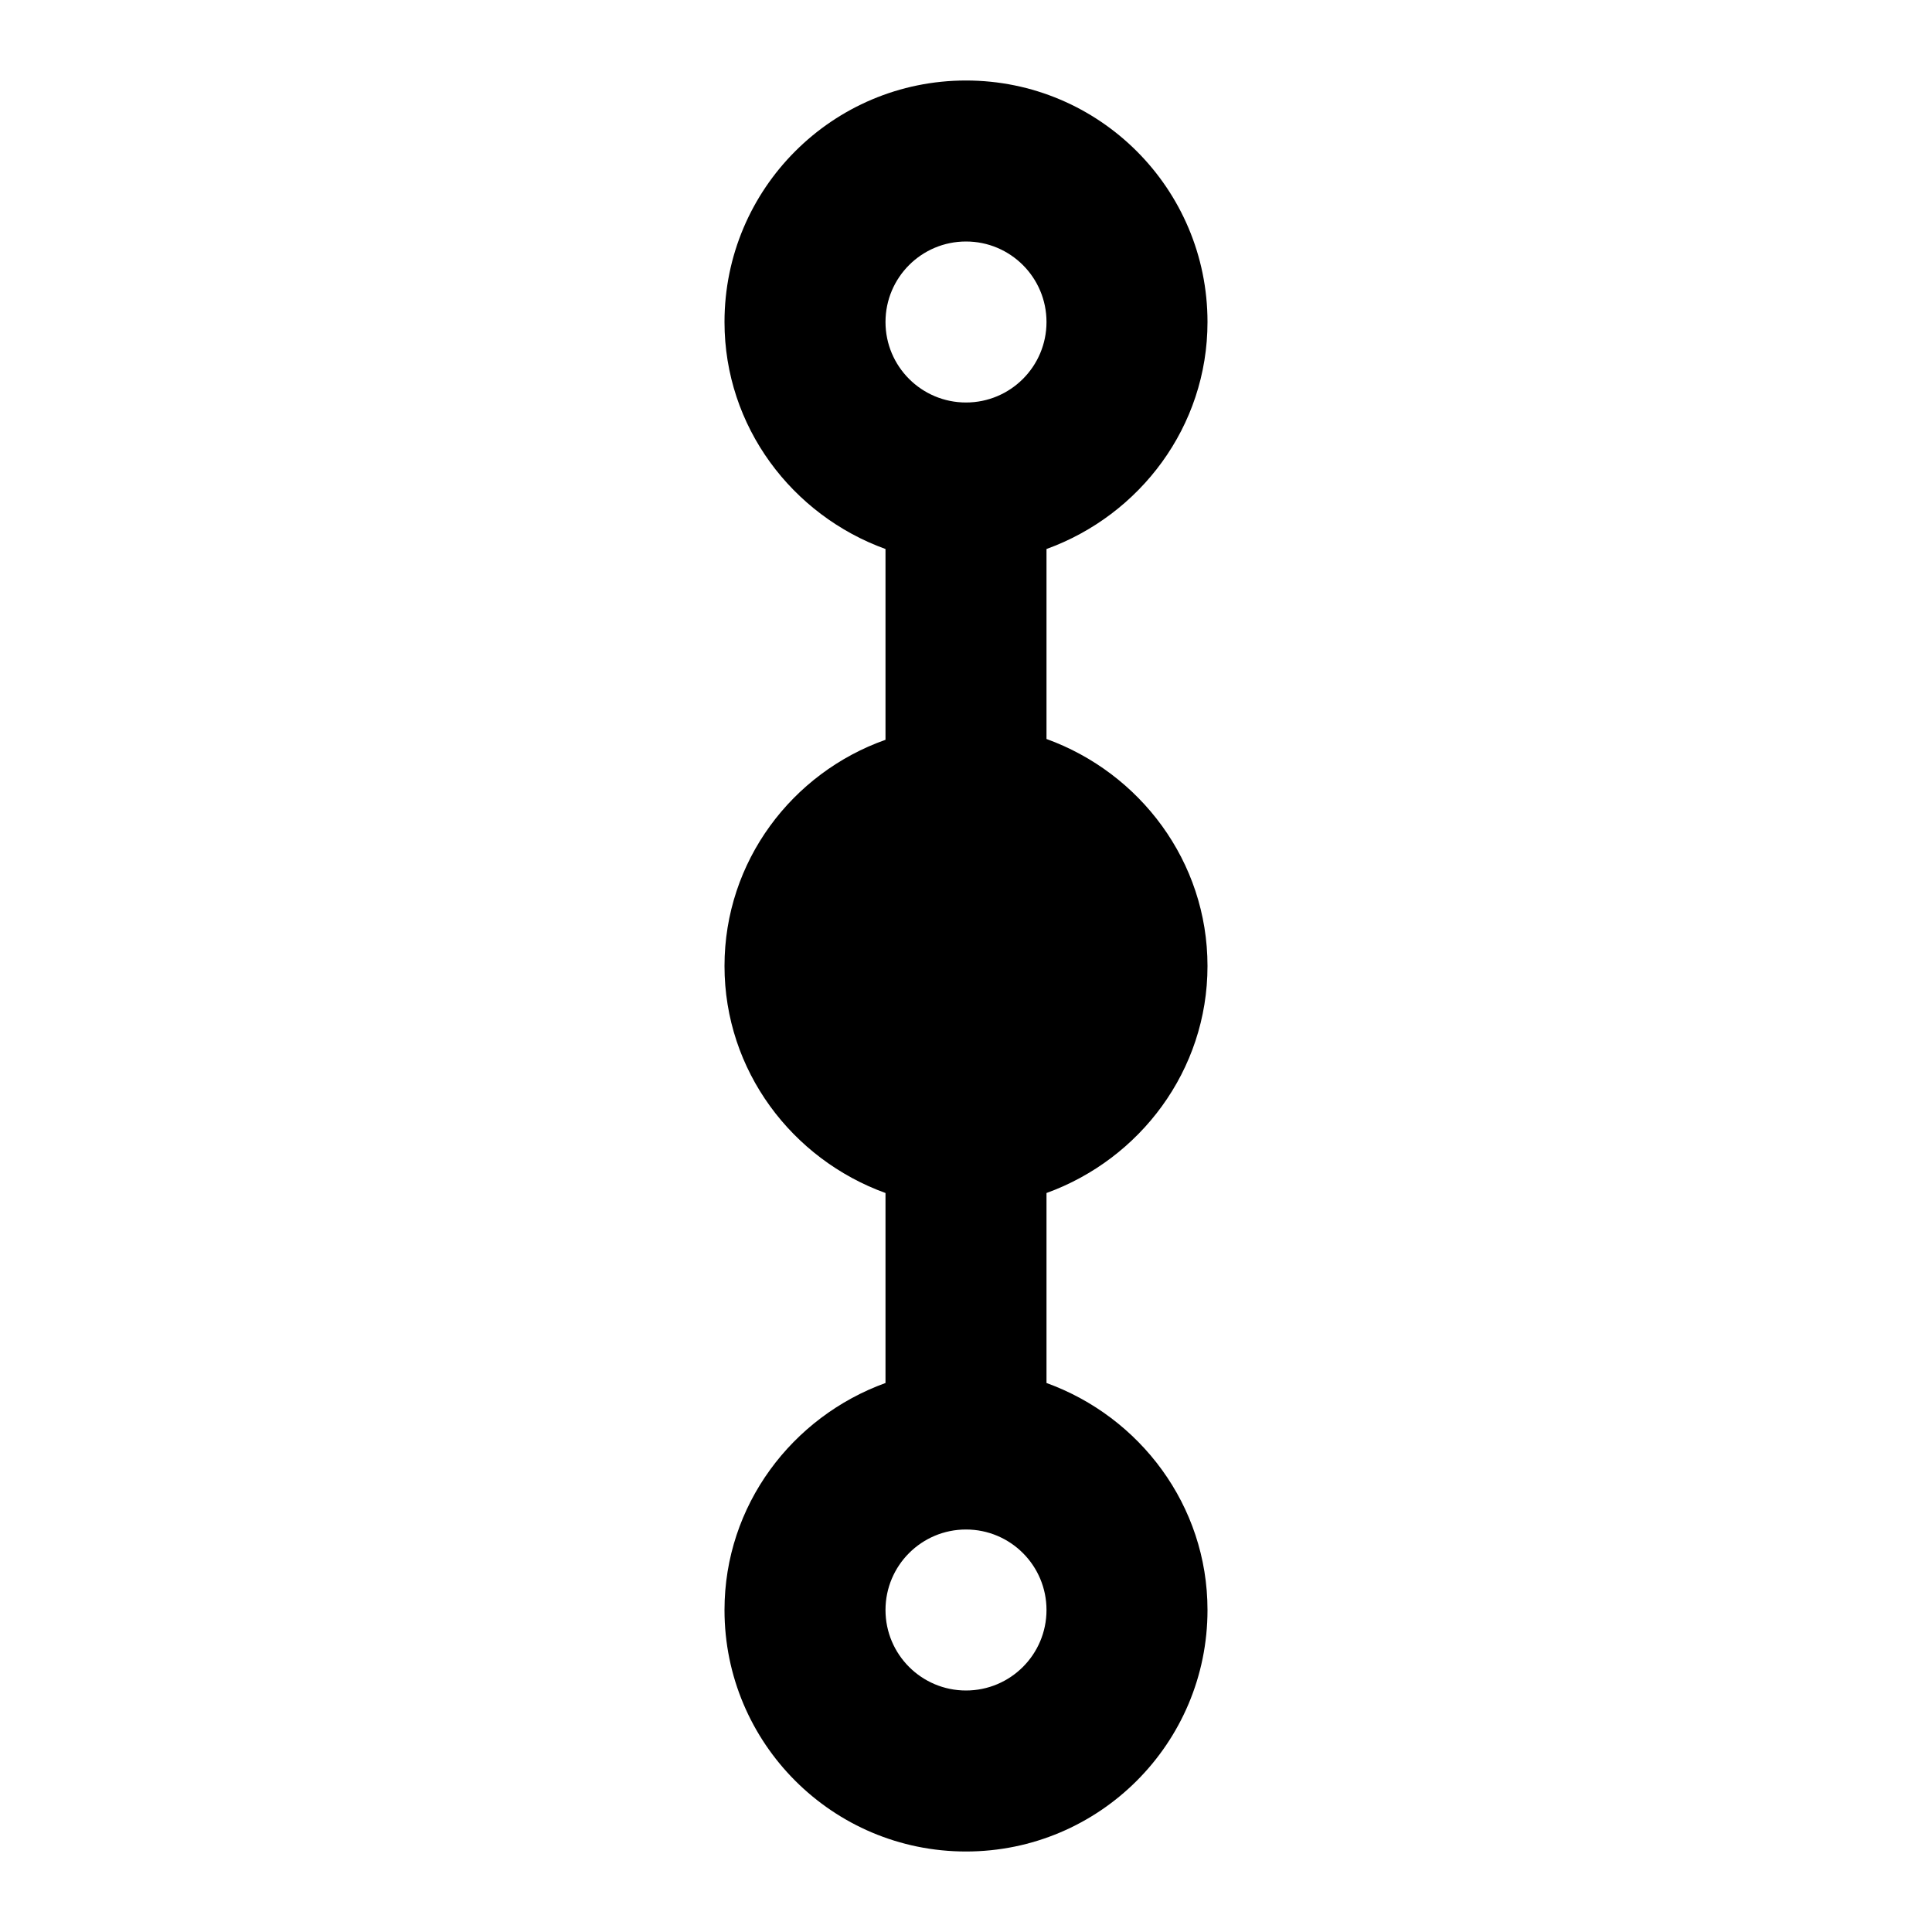
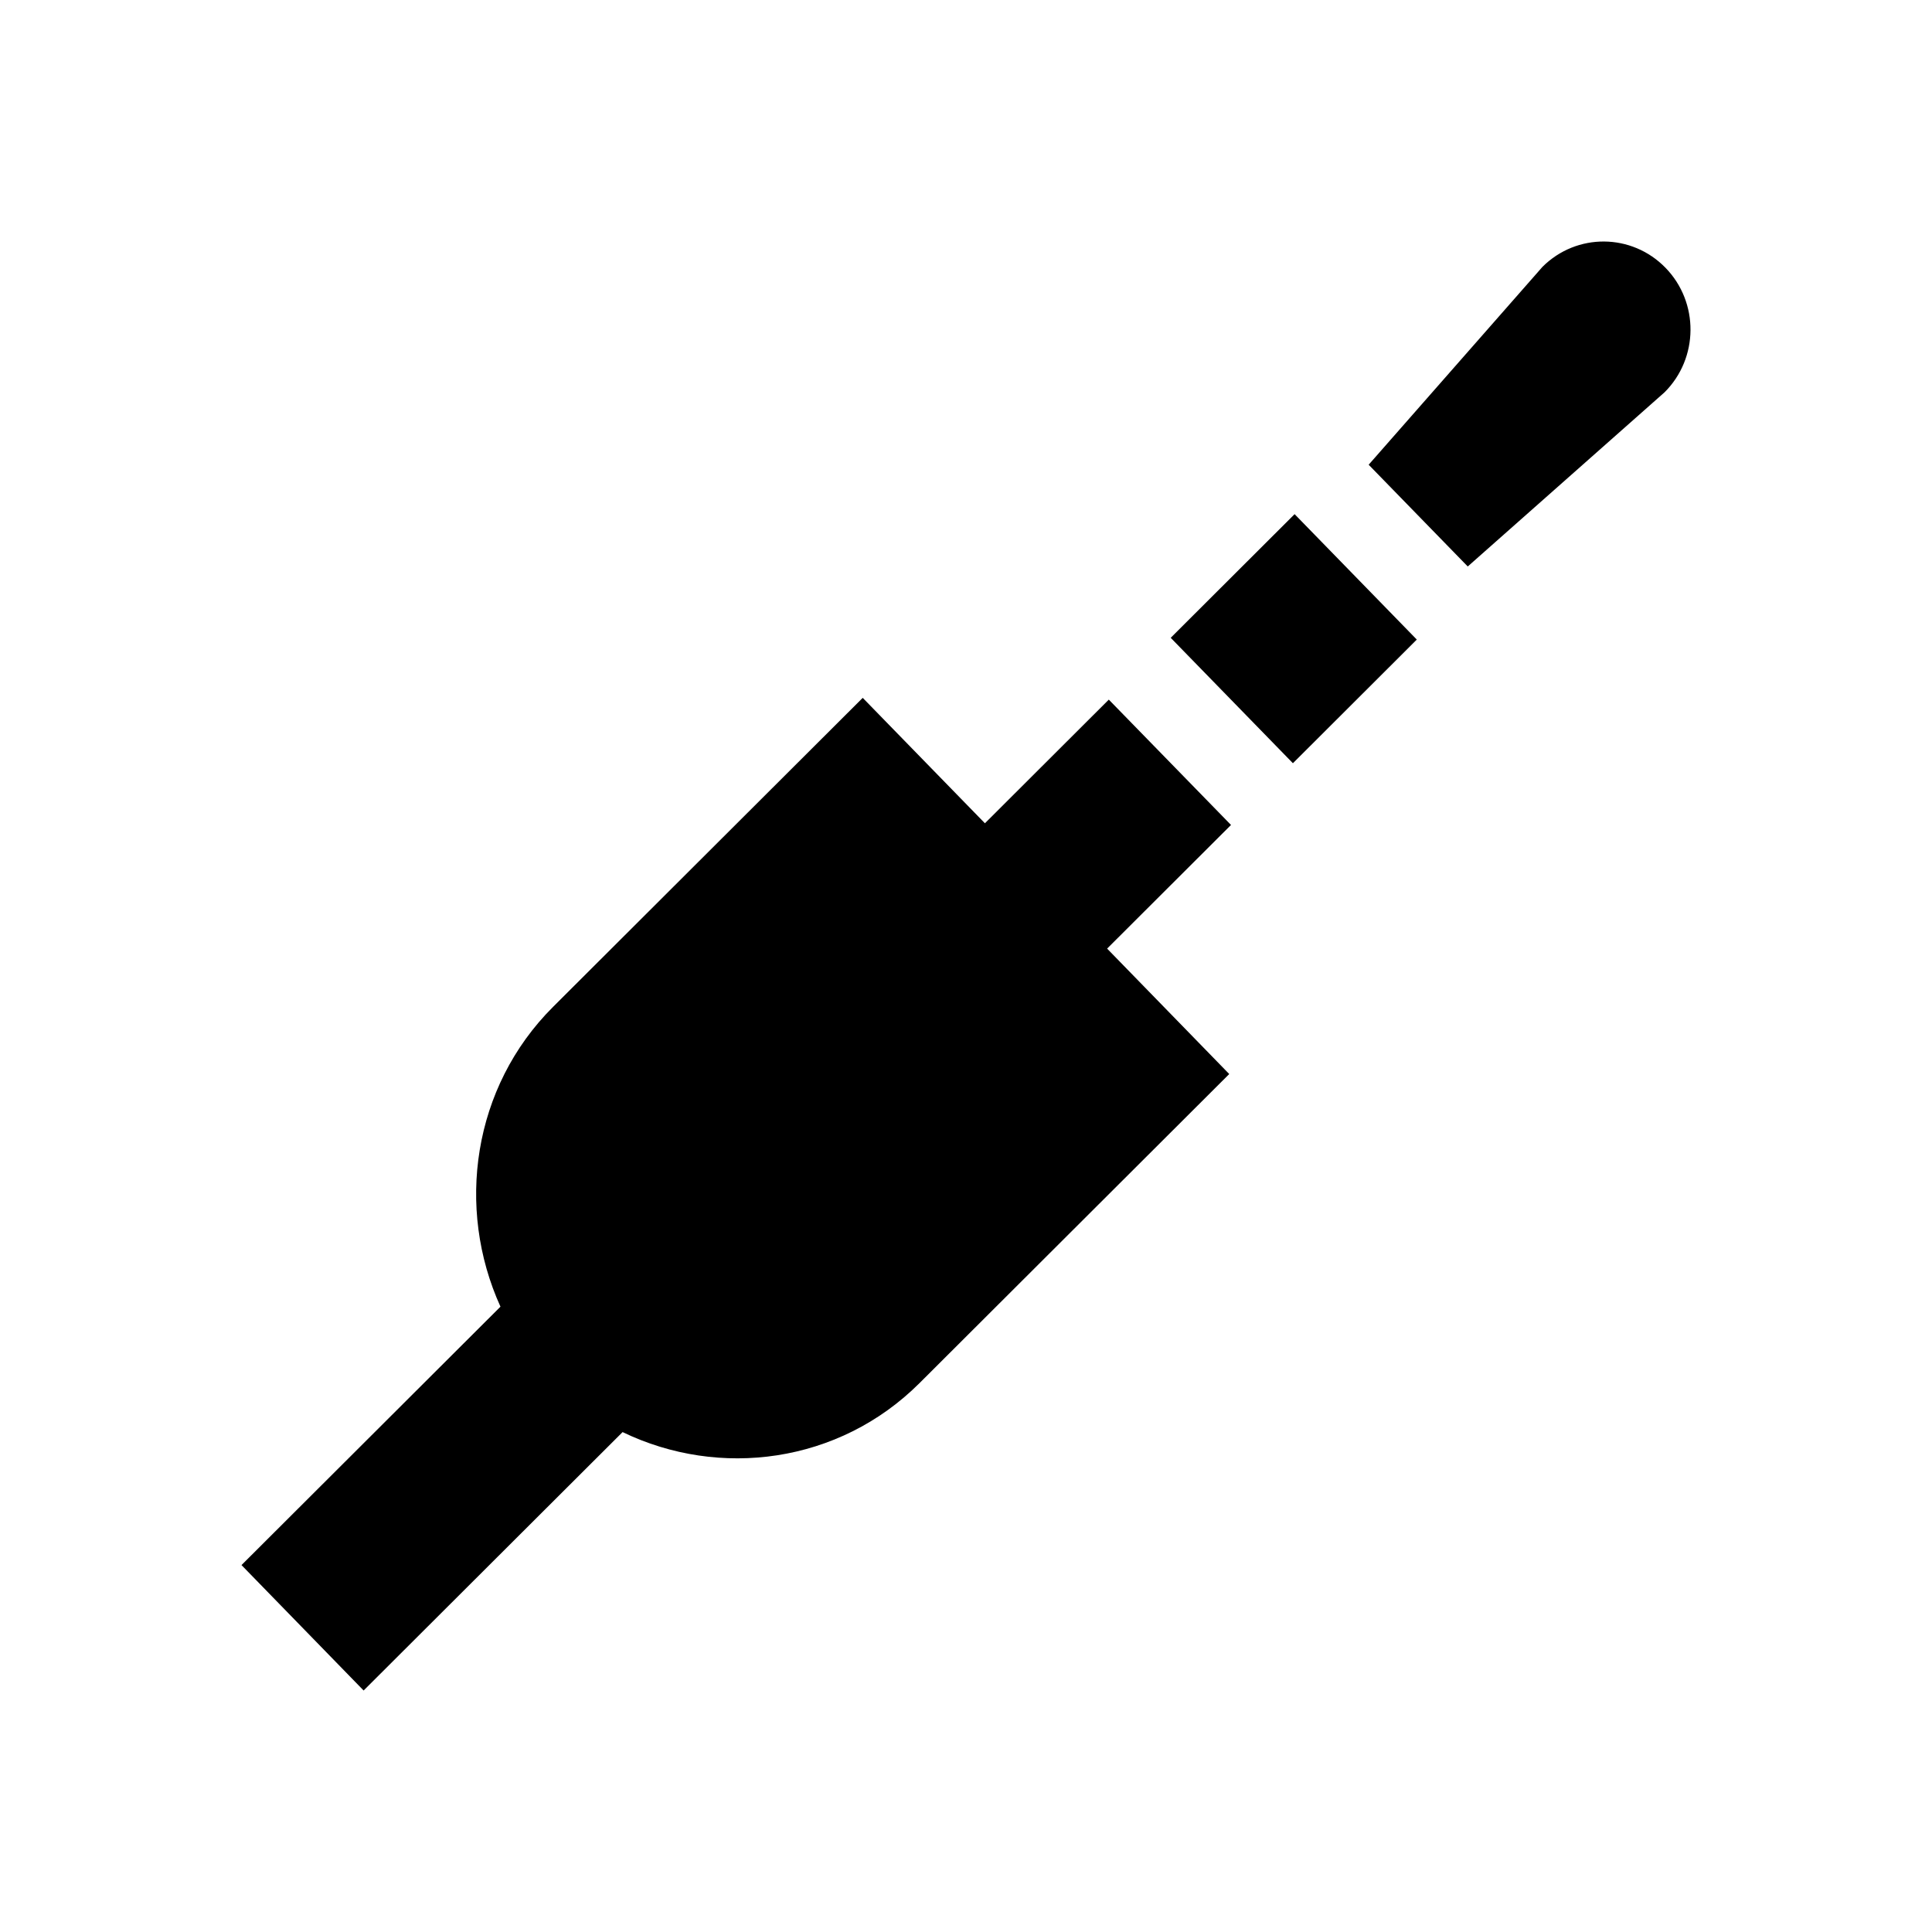
- <svg xmlns="http://www.w3.org/2000/svg" version="1.1" width="24" height="24" viewBox="0 0 24 24">
-   <path d="M15,12C15,10.7 14.16,9.6 13,9.18V6.82C14.16,6.4 15,5.3 15,4A3,3 0 0,0 12,1A3,3 0 0,0 9,4C9,5.3 9.84,6.4 11,6.82V9.19C9.84,9.6 9,10.7 9,12C9,13.3 9.84,14.4 11,14.82V17.18C9.84,17.6 9,18.7 9,20A3,3 0 0,0 12,23A3,3 0 0,0 15,20C15,18.7 14.16,17.6 13,17.18V14.82C14.16,14.4 15,13.3 15,12M12,3A1,1 0 0,1 13,4A1,1 0 0,1 12,5A1,1 0 0,1 11,4A1,1 0 0,1 12,3M12,21A1,1 0 0,1 11,20A1,1 0 0,1 12,19A1,1 0 0,1 13,20A1,1 0 0,1 12,21Z" />
+ <svg xmlns="http://www.w3.org/2000/svg" version="1.1" width="24" height="24" viewBox="0 0 24 24" id="svg916">
+   <defs id="defs920" />
+   <path d="M 20.689,3.326 C 20.27,2.896 19.586,2.891 19.161,3.315 l -2.159,2.458 1.231,1.264 2.445,-2.164 c 0.425,-0.424 0.43,-1.117 0.011,-1.547 z M 16.082,6.387 14.543,7.923 16.061,9.481 17.6,7.945 Z M 13.774,8.691 12.235,10.227 10.717,8.669 6.87,12.508 c -1,0.998 -1.21,2.498 -0.653,3.724 L 3,19.442 4.517,21 7.734,17.79 c 1.203,0.581 2.687,0.39 3.688,-0.608 l 3.848,-3.84 -1.517,-1.558 1.539,-1.536 z" id="path914" style="stroke-width:1.087" />
</svg>
